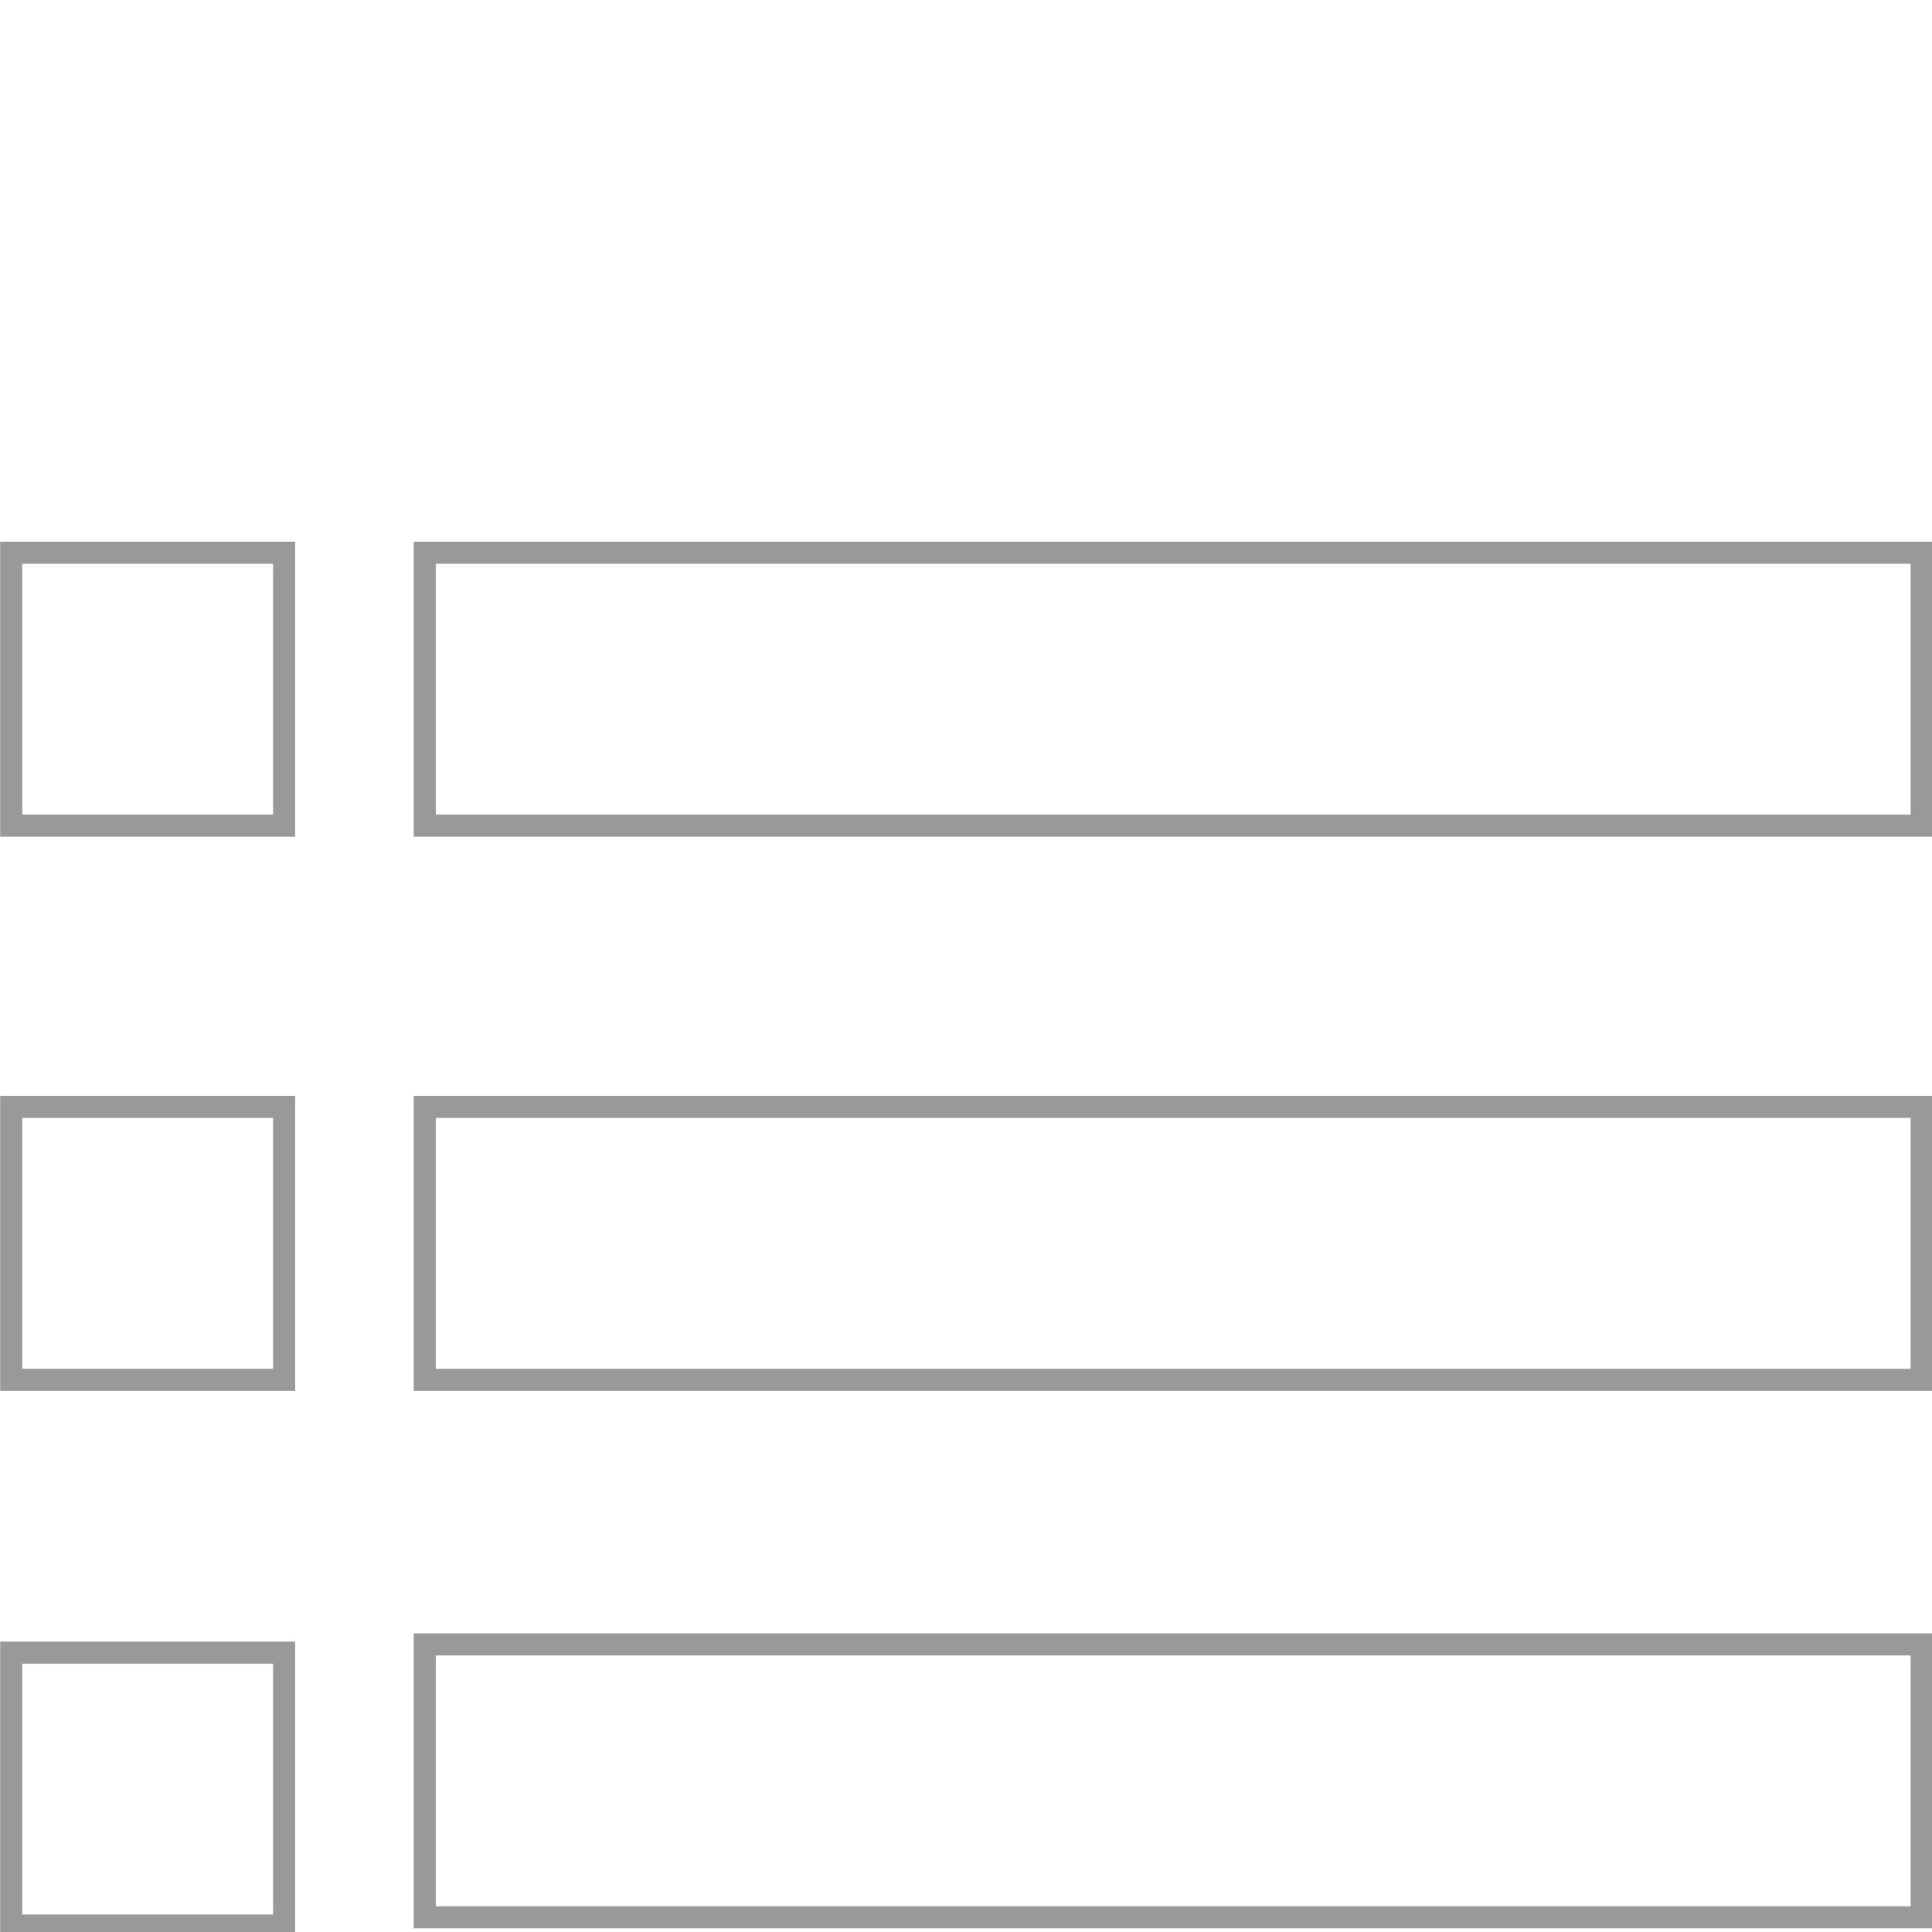
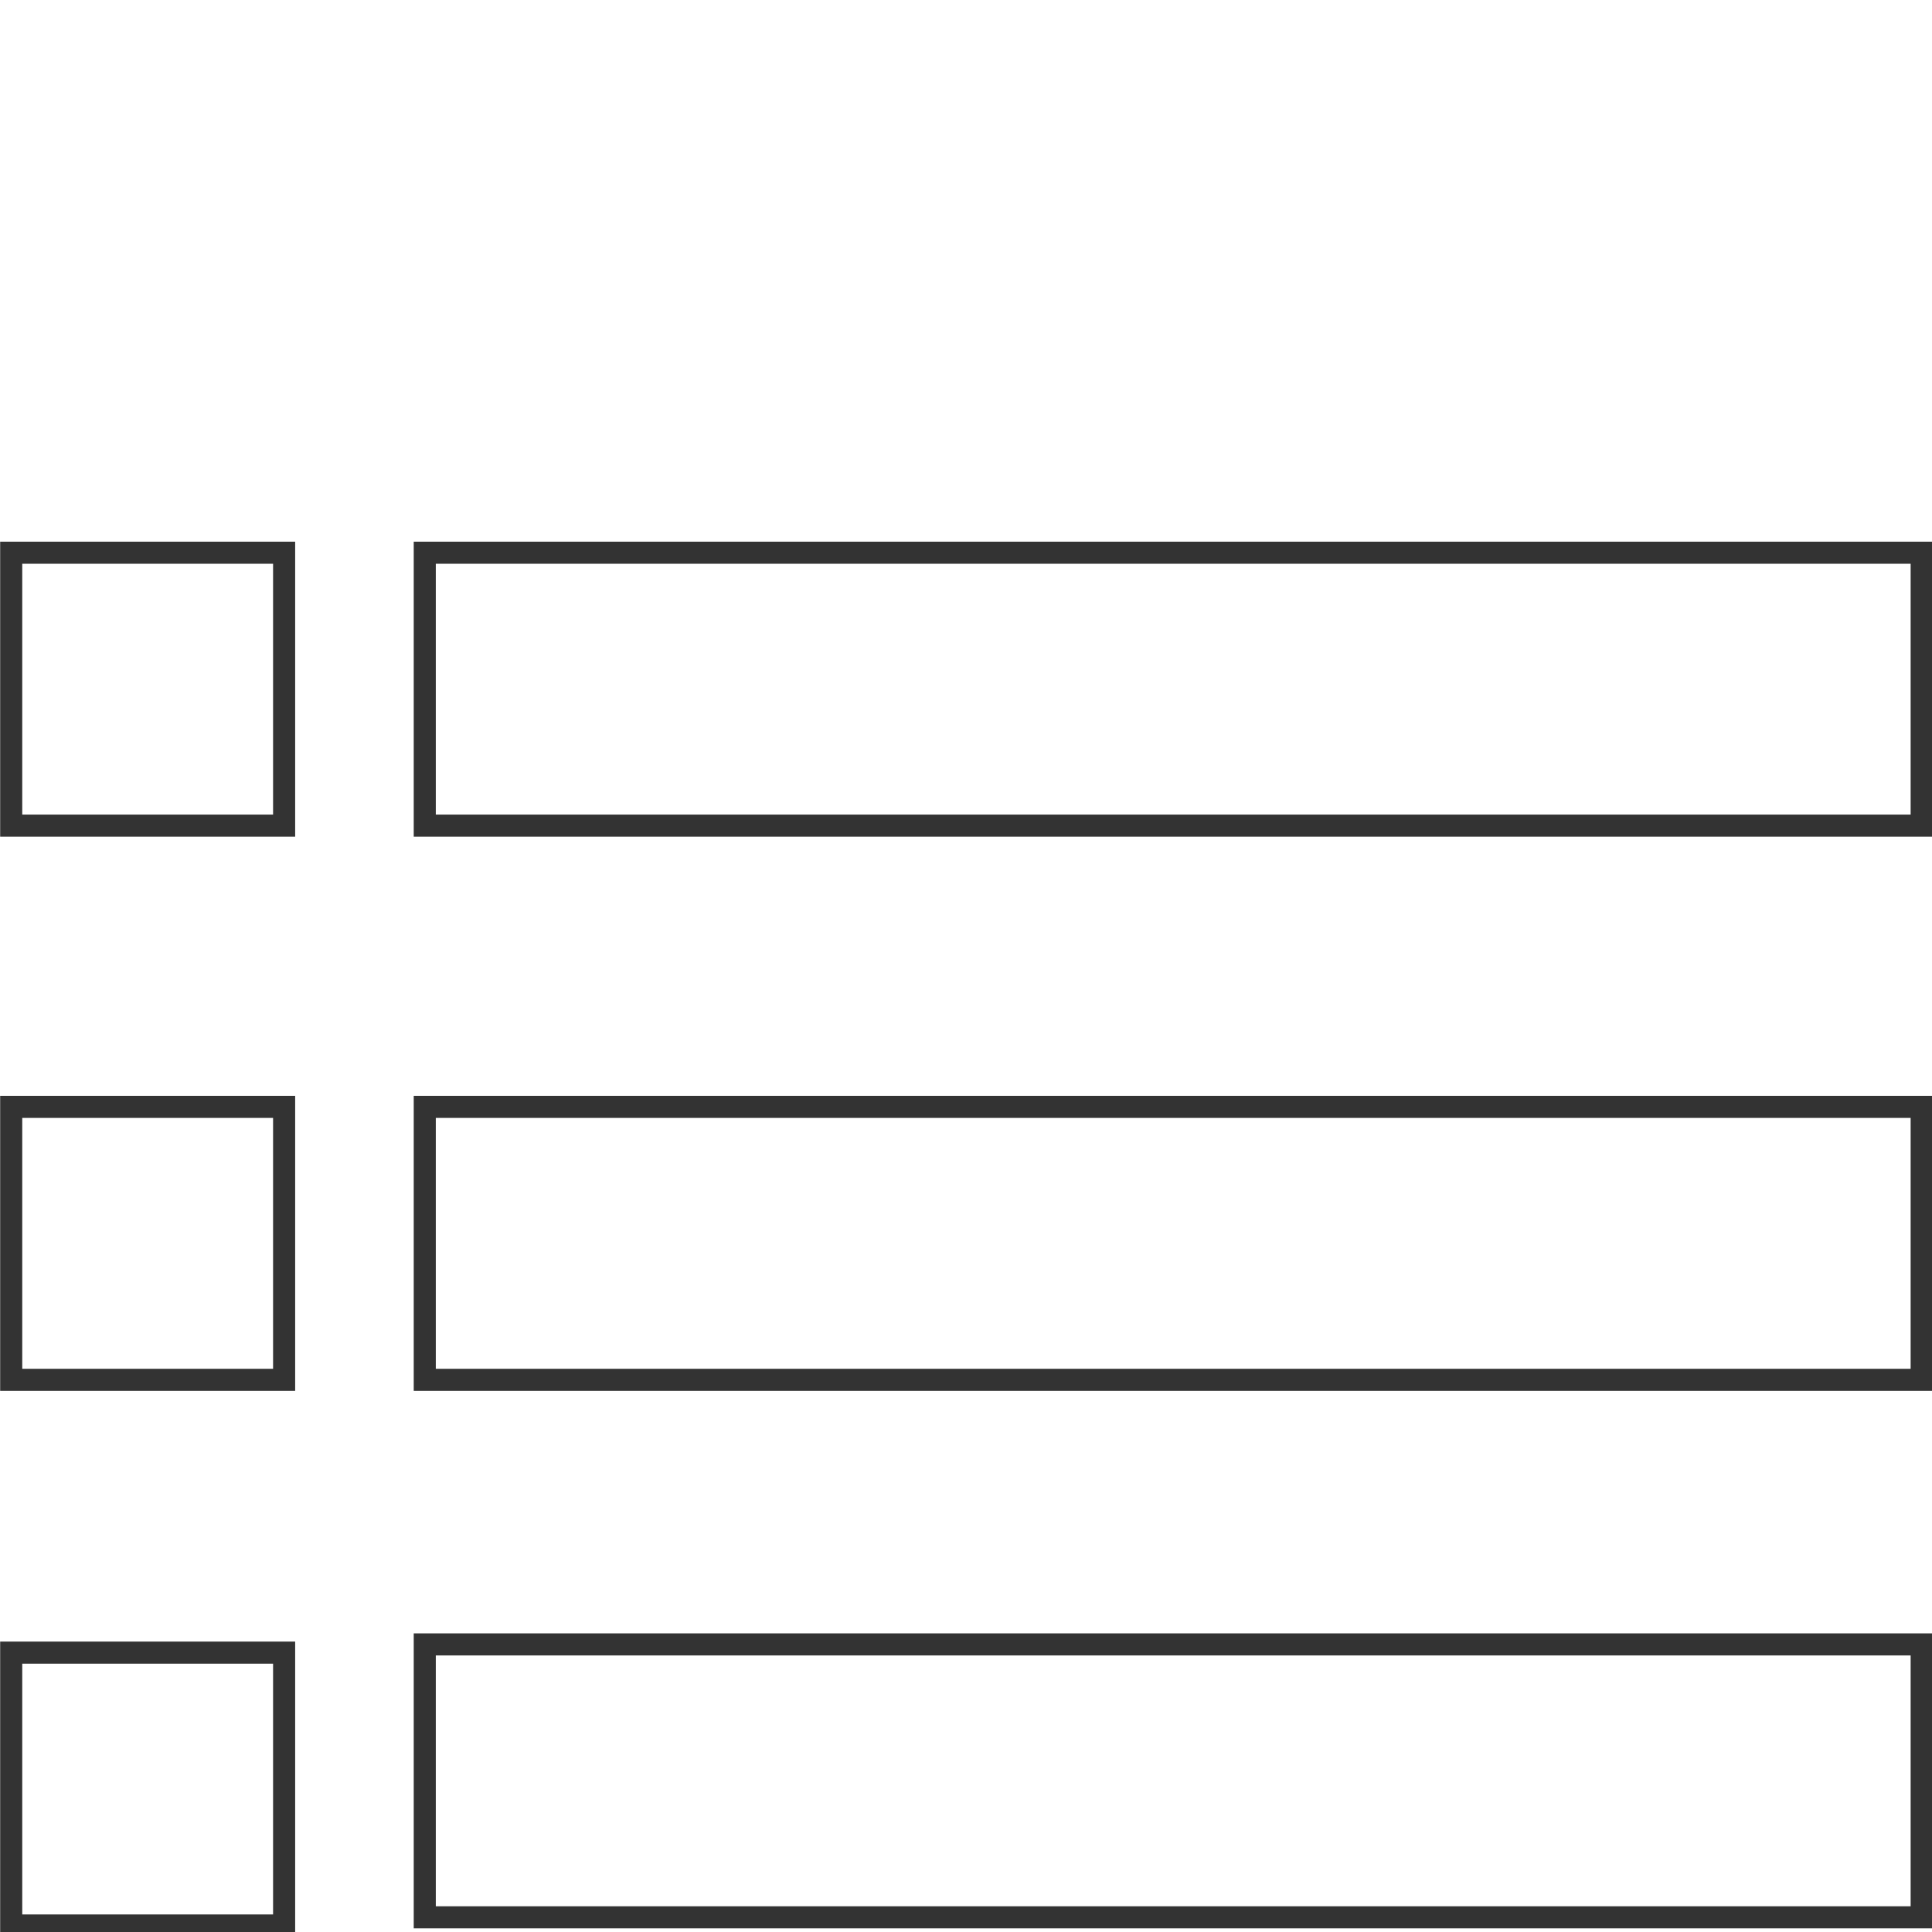
- <svg xmlns="http://www.w3.org/2000/svg" version="1.1" id="Layer_1" x="0px" y="0px" width="35px" height="35px" viewBox="0 0 35 35" style="enable-background:new 0 0 35 35;" xml:space="preserve">
-   <style type="text/css">
- 
- 	.st0{opacity:0.4;}
- 	.st1{fill:none;stroke:#000000;stroke-width:0.4;stroke-miterlimit:10;}
- 
- </style>
-   <g class="st0">
-     <rect x="7.695" y="29.79" class="st1" width="27.118" height="4.944" />
-     <rect x="7.695" y="20.052" class="st1" width="27.118" height="4.945" />
-     <rect x="7.695" y="10.013" class="st1" width="27.118" height="4.944" />
-     <rect x="0.203" y="29.939" class="st1" width="4.944" height="4.944" />
-     <rect x="0.203" y="20.052" class="st1" width="4.944" height="4.945" />
-     <rect x="0.203" y="10.013" class="st1" width="4.944" height="4.944" />
-   </g>
+ <svg xmlns="http://www.w3.org/2000/svg" version="1.1" id="Layer_1" x="0px" y="0px" width="35px" height="35px" viewBox="0 0 35 35" enable-background="new 0 0 35 35" xml:space="preserve">
+   <rect x="7.695" y="29.79" fill="none" stroke="#333333" stroke-width="0.4" stroke-miterlimit="10" width="27.118" height="4.944" />
+   <rect x="7.695" y="20.052" fill="none" stroke="#333333" stroke-width="0.4" stroke-miterlimit="10" width="27.118" height="4.945" />
+   <rect x="7.695" y="10.013" fill="none" stroke="#333333" stroke-width="0.4" stroke-miterlimit="10" width="27.118" height="4.944" />
+   <rect x="0.203" y="29.939" fill="none" stroke="#333333" stroke-width="0.4" stroke-miterlimit="10" width="4.944" height="4.943" />
+   <rect x="0.203" y="20.052" fill="none" stroke="#333333" stroke-width="0.4" stroke-miterlimit="10" width="4.944" height="4.945" />
+   <rect x="0.203" y="10.013" fill="none" stroke="#333333" stroke-width="0.4" stroke-miterlimit="10" width="4.944" height="4.944" />
</svg>
